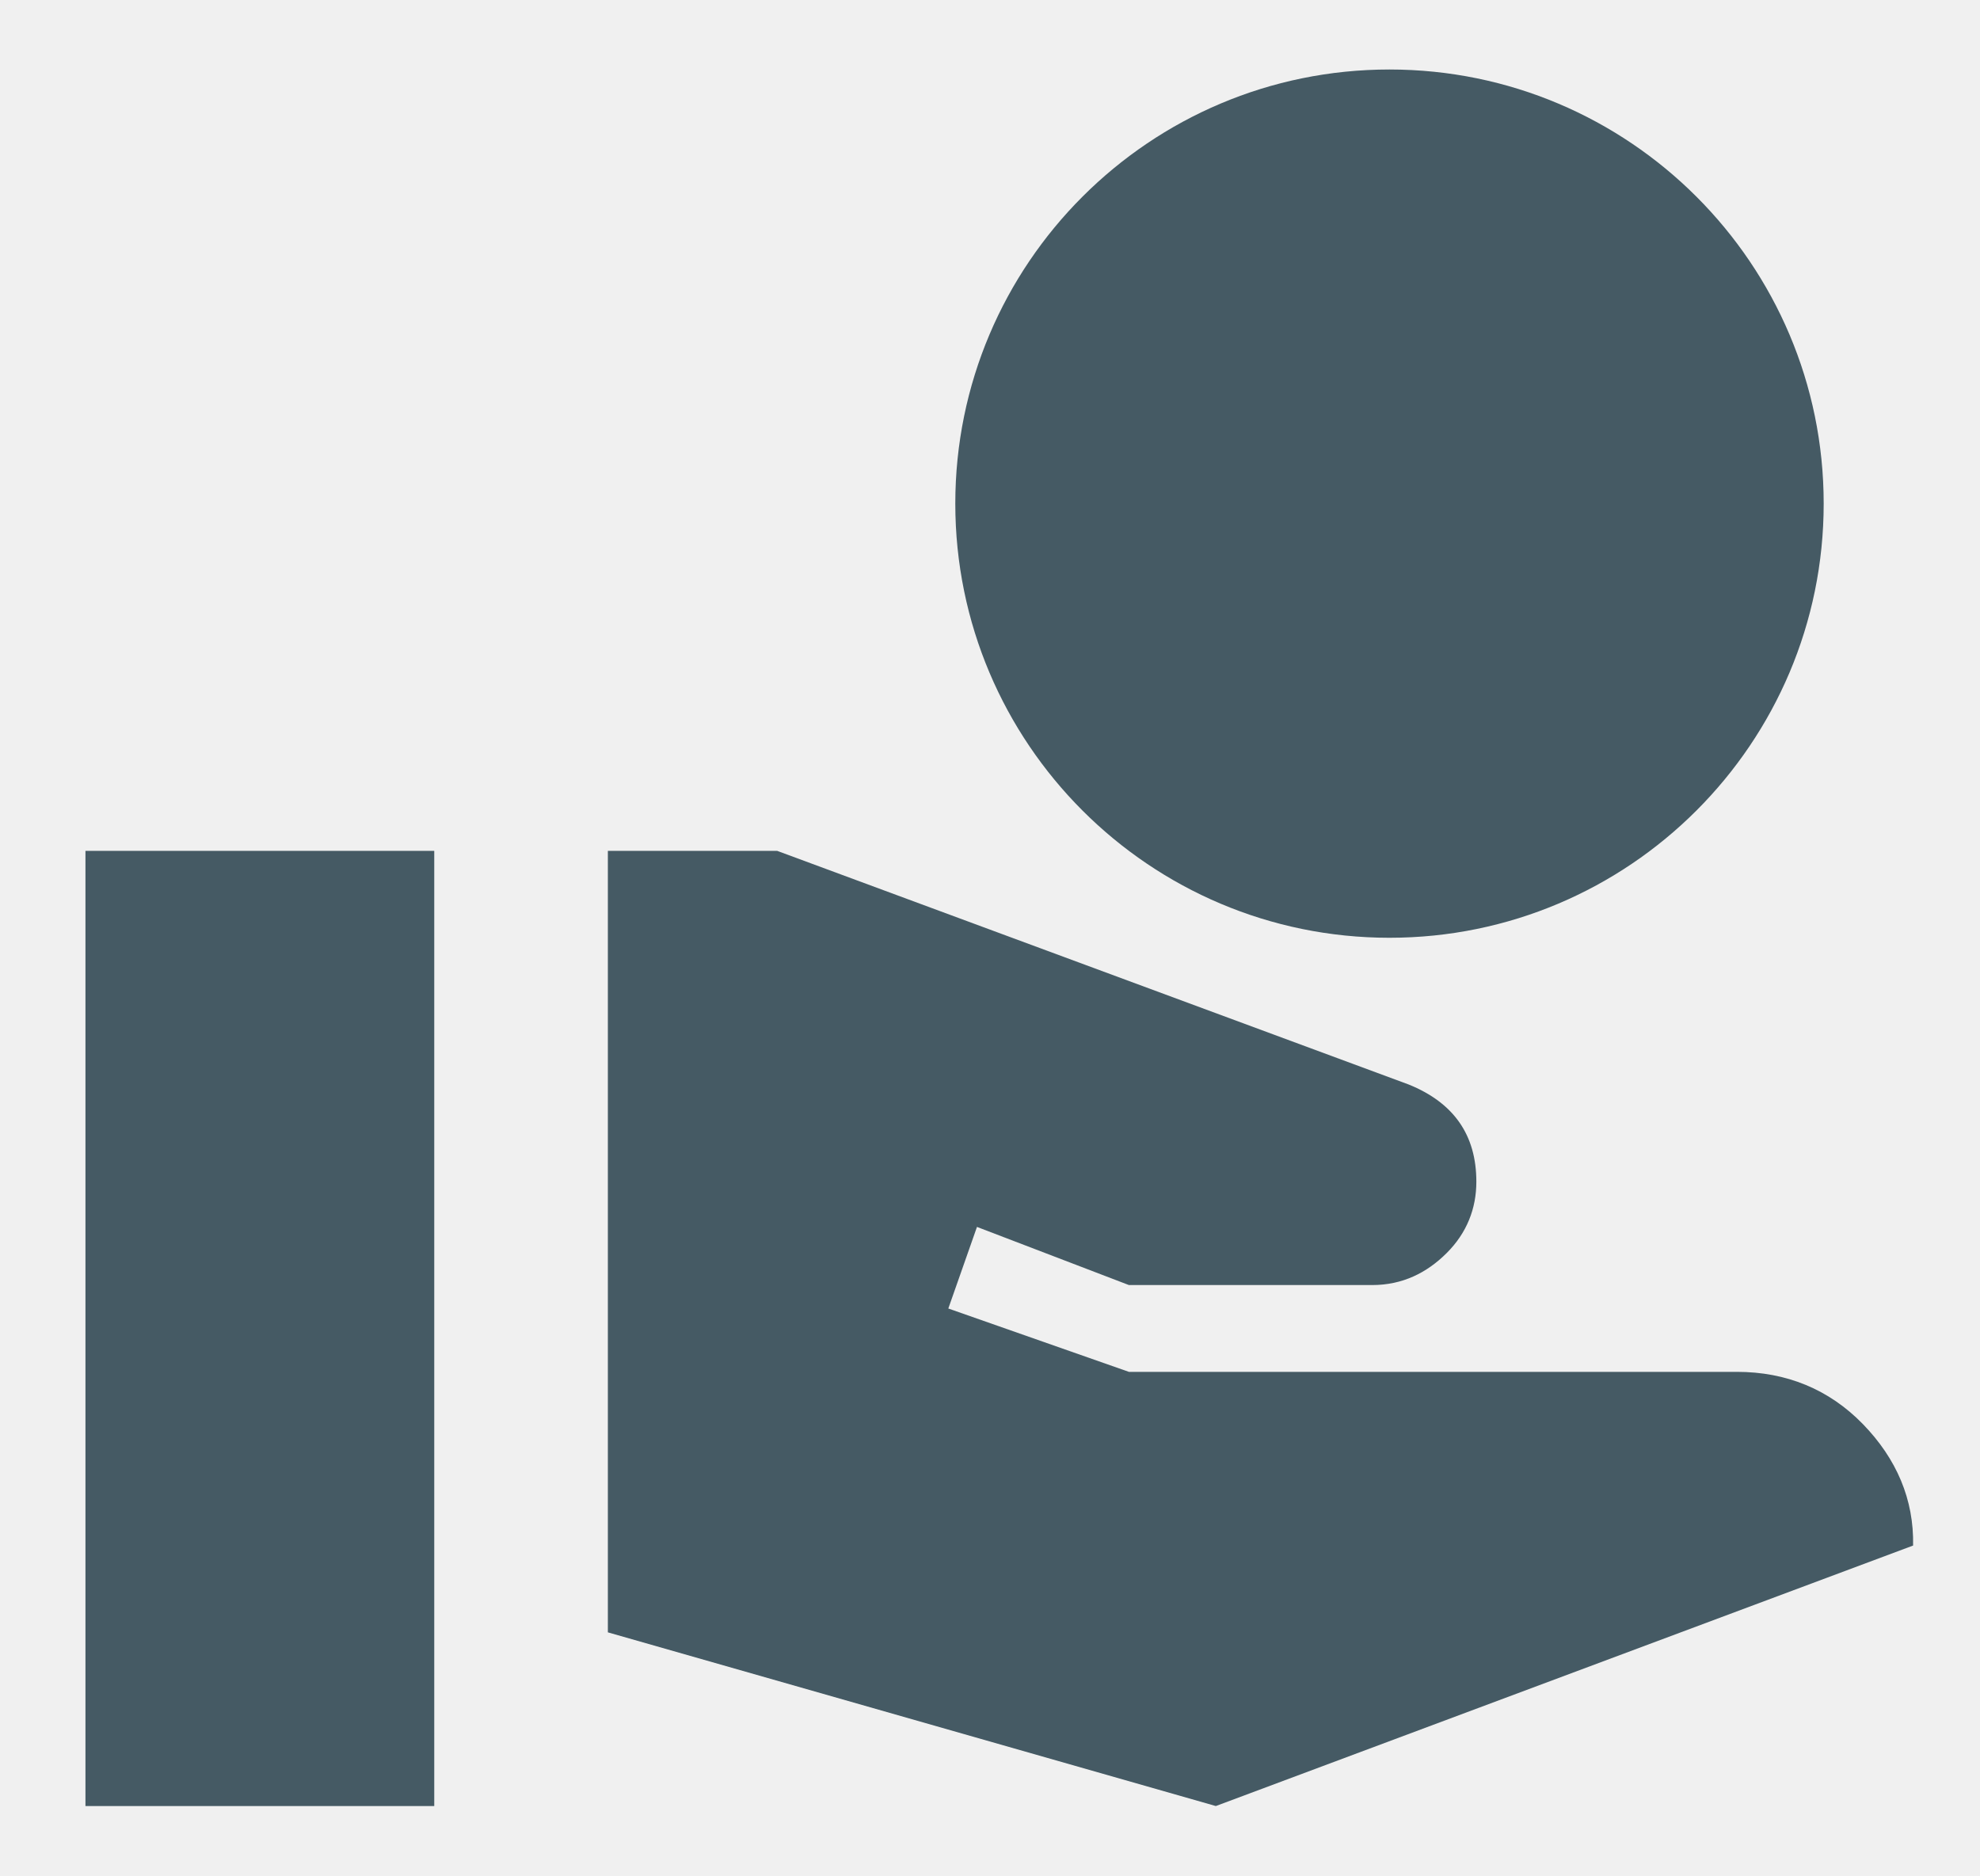
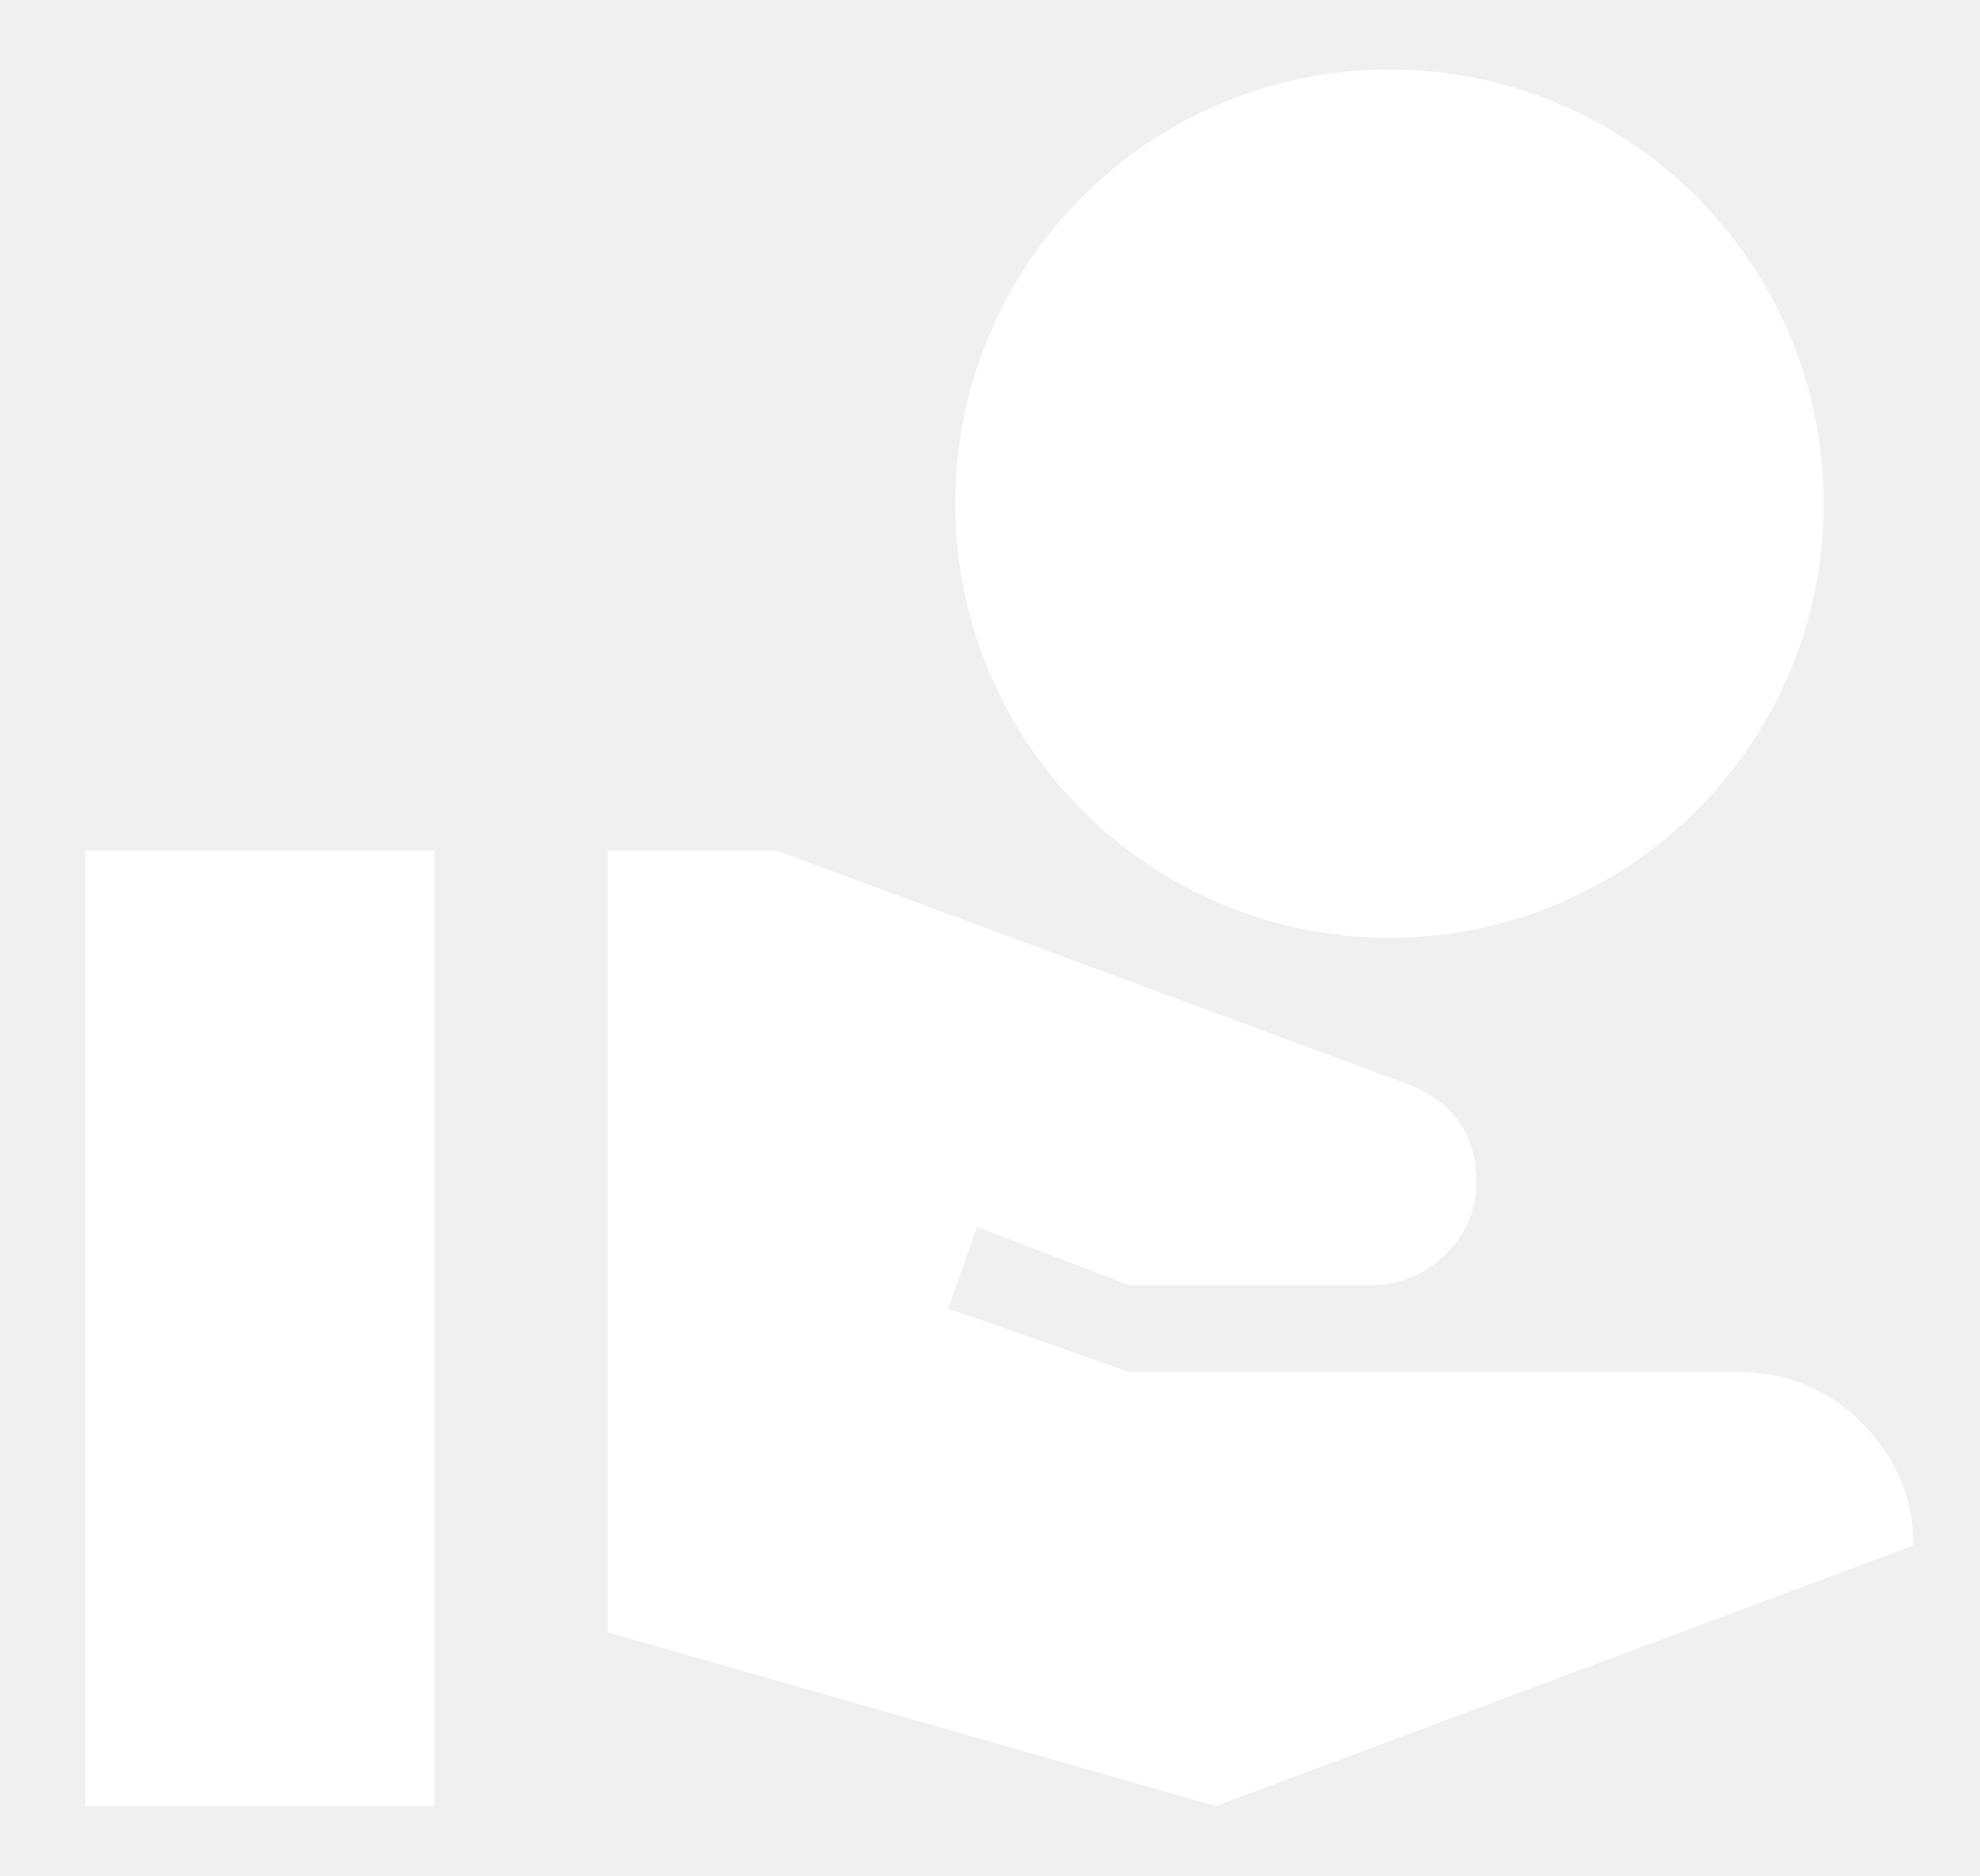
<svg xmlns="http://www.w3.org/2000/svg" width="19" height="18" viewBox="0 0 19 18" fill="none">
-   <path d="M13.333 9C15.633 9 17.5 7.133 17.5 4.833C17.5 2.533 15.633 0.667 13.333 0.667C11.033 0.667 9.167 2.533 9.167 4.833C9.167 7.133 11.033 9 13.333 9ZM17.875 13.666C17.55 13.333 17.142 13.166 16.667 13.166H10.833L9.1 12.558L9.375 11.775L10.833 12.333H13.167C13.458 12.333 13.692 12.216 13.883 12.025C14.075 11.833 14.167 11.6 14.167 11.341C14.167 10.892 13.95 10.583 13.517 10.408L7.458 8.166H5.833V15.666L11.667 17.333L18.358 14.833C18.367 14.392 18.2 14 17.875 13.666ZM4.167 8.166H0.82V17.333H4.167V8.166Z" fill="#455A64" />
+   <path d="M13.333 9C15.633 9 17.5 7.133 17.5 4.833C17.5 2.533 15.633 0.667 13.333 0.667C11.033 0.667 9.167 2.533 9.167 4.833C9.167 7.133 11.033 9 13.333 9ZM17.875 13.666C17.55 13.333 17.142 13.166 16.667 13.166H10.833L9.1 12.558L9.375 11.775L10.833 12.333H13.167C13.458 12.333 13.692 12.216 13.883 12.025C14.075 11.833 14.167 11.6 14.167 11.341C14.167 10.892 13.95 10.583 13.517 10.408L7.458 8.166H5.833V15.666L11.667 17.333L18.358 14.833C18.367 14.392 18.2 14 17.875 13.666ZM4.167 8.166H0.82V17.333H4.167V8.166Z" fill="#fff" />
</svg>
